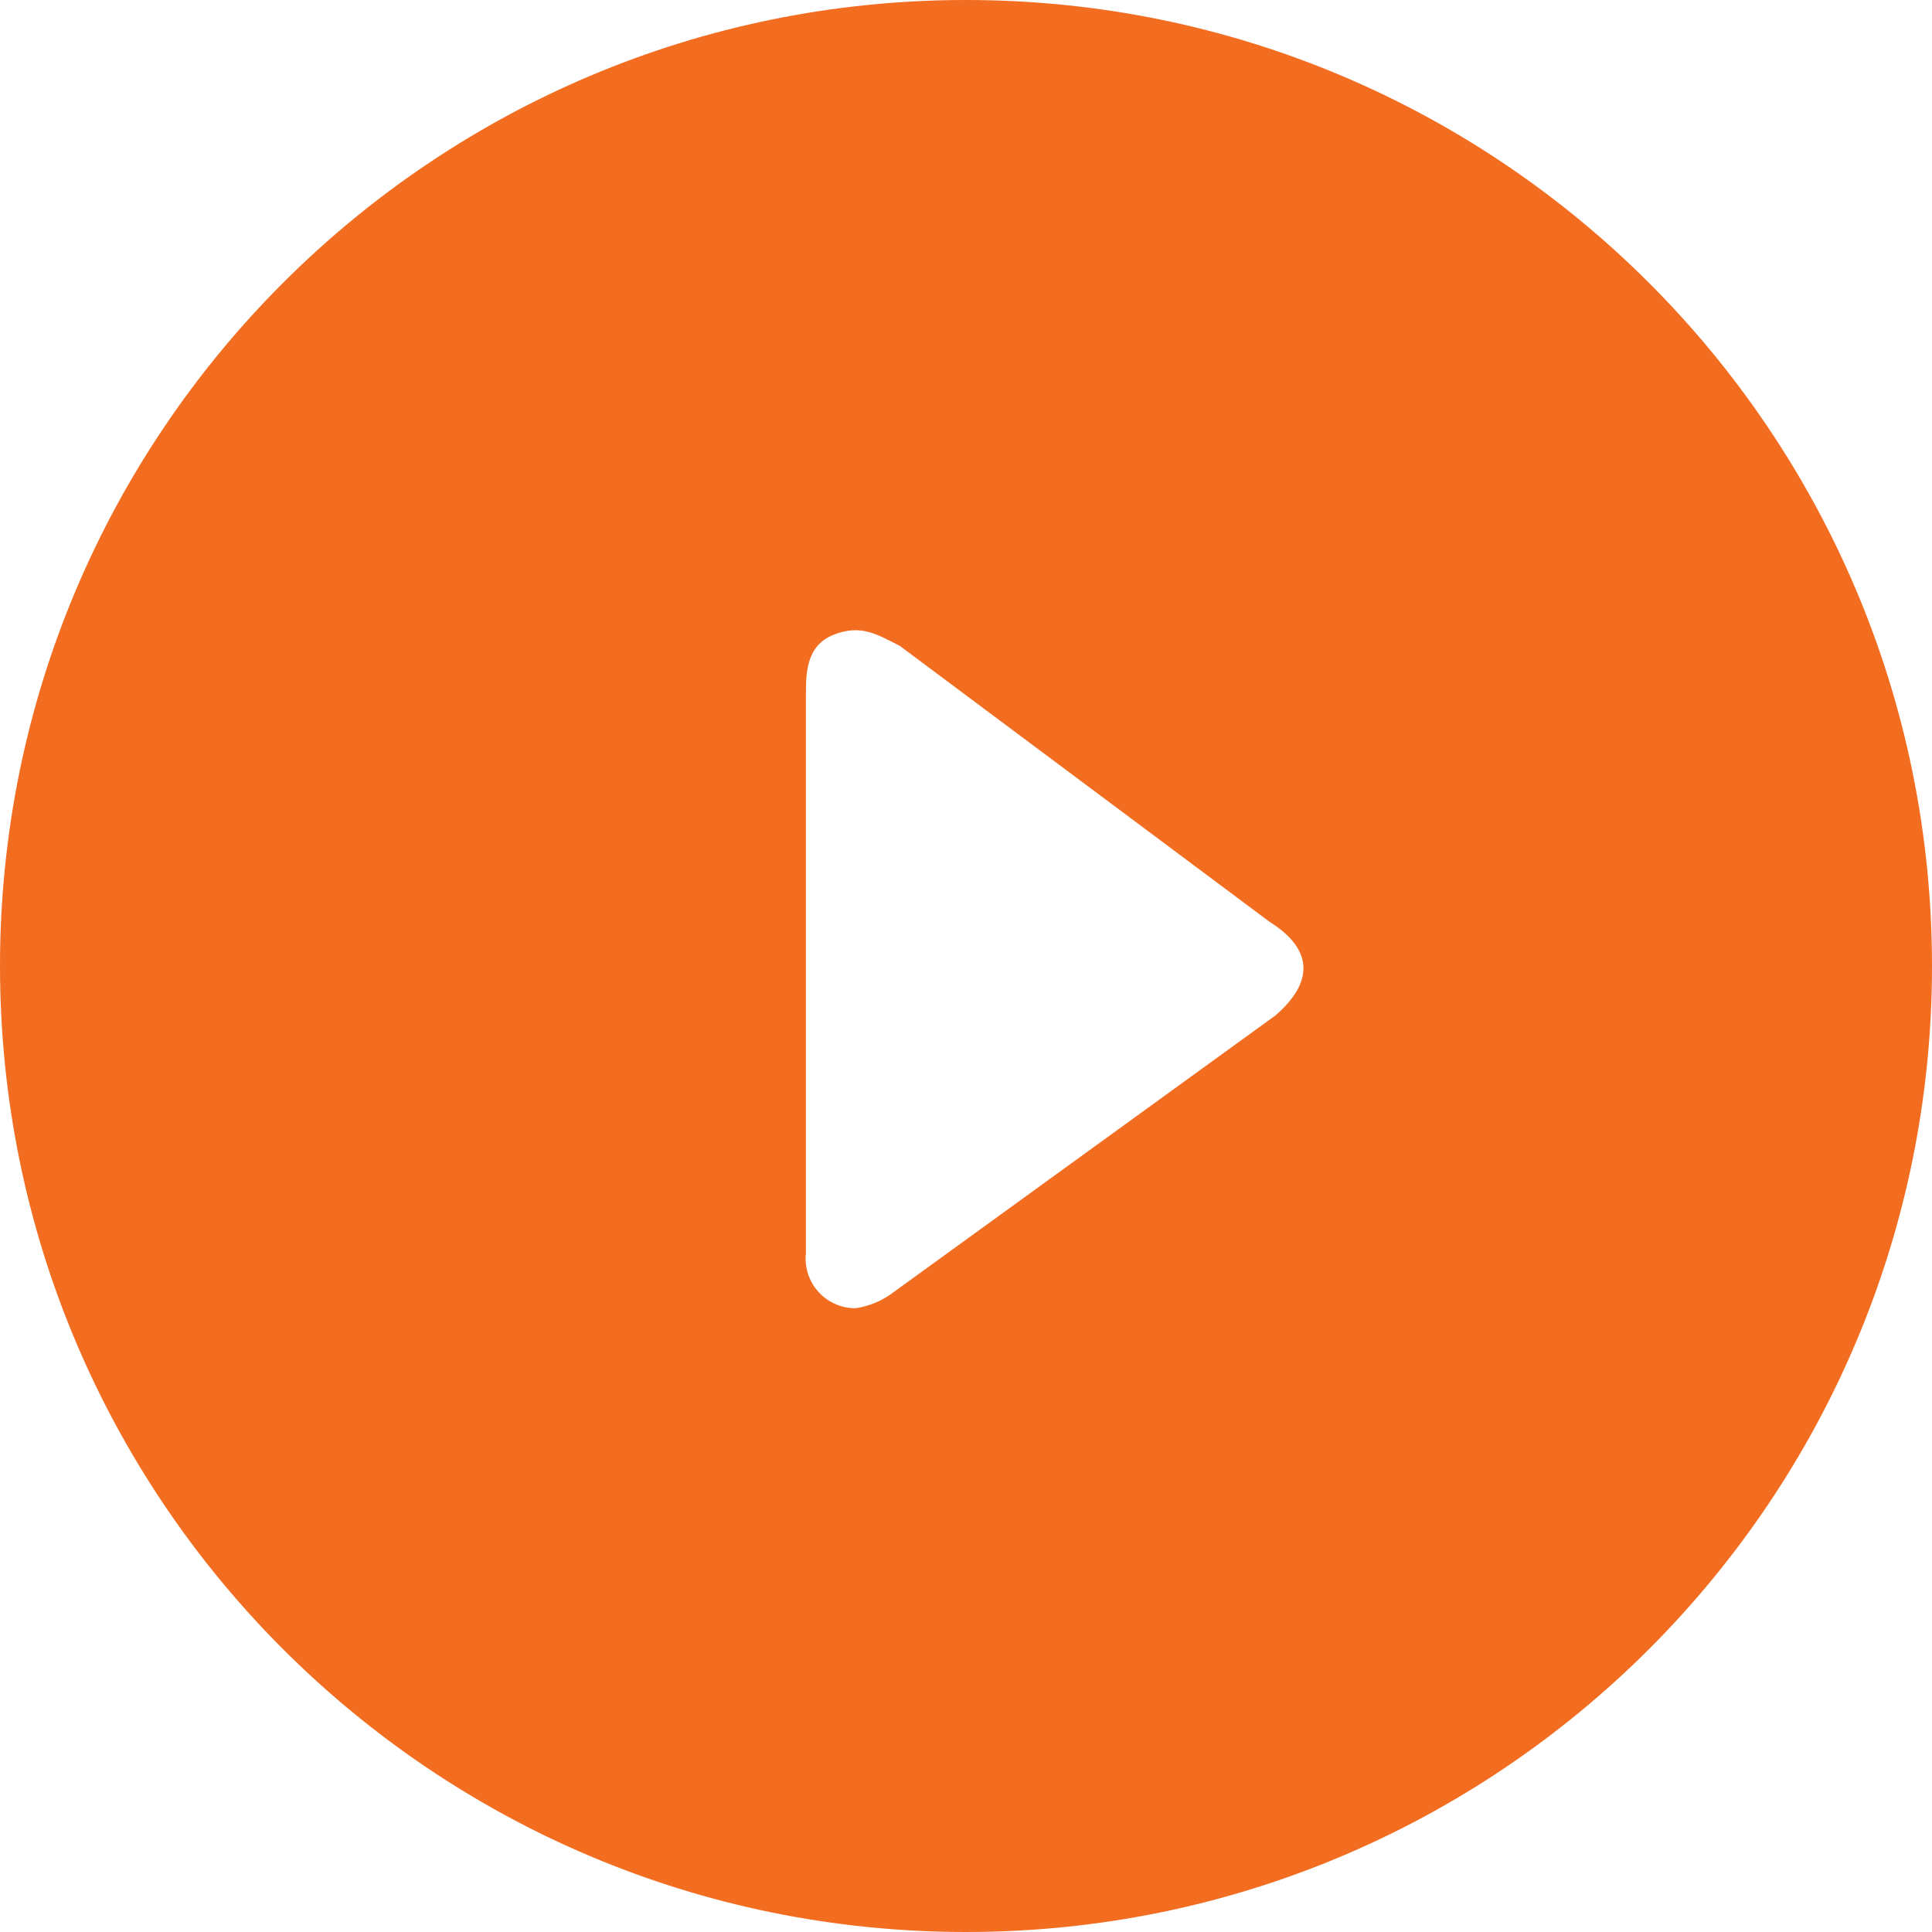
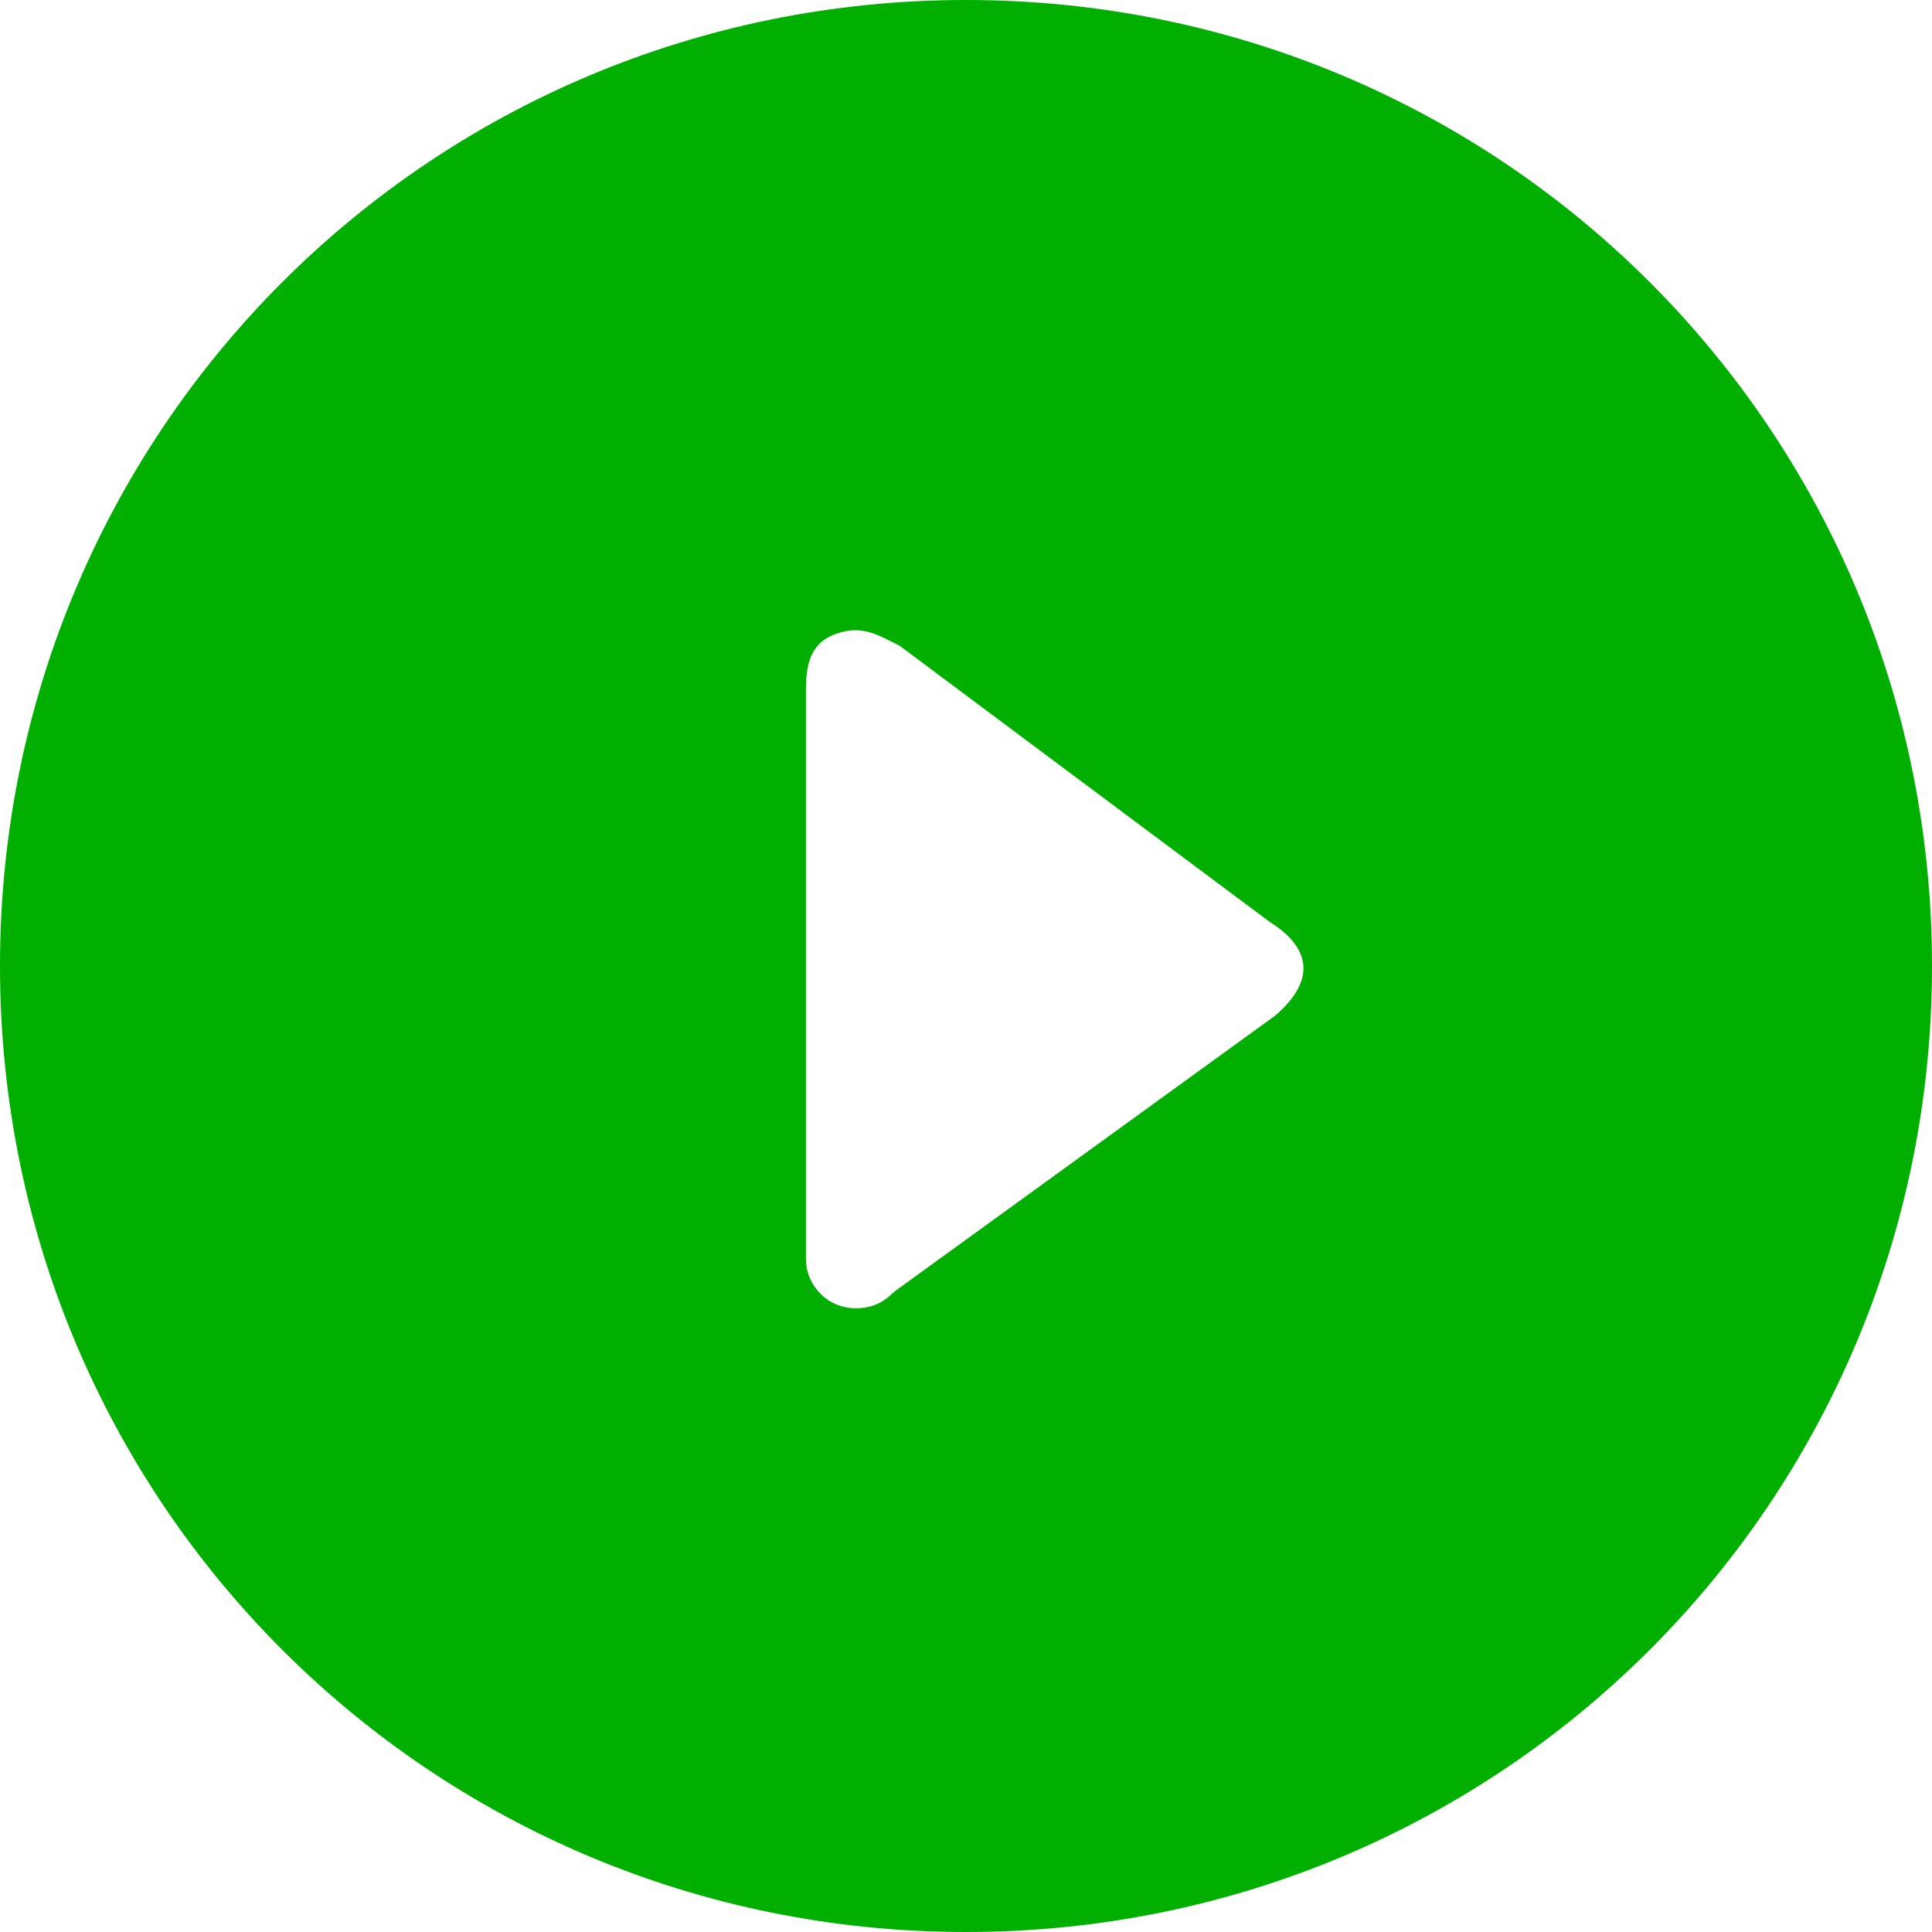
- <svg xmlns="http://www.w3.org/2000/svg" viewBox="0 0 35 35">
-   <path d="M23.1,18.4l-6.9,5a1.5,1.5,0,0,1-.7.3.9.9,0,0,1-.9-1V12.6c0-.4,0-.9.5-1.1s.8,0,1.2.2l6.7,5C23.8,17.2,23.8,17.8,23.1,18.4ZM17.5,0A17.5,17.5,0,1,0,35,17.5,17.5,17.5,0,0,0,17.5,0Z" fill="#f36d21" />
+ <svg xmlns="http://www.w3.org/2000/svg" version="1.1" id="Capa_1" x="0px" y="0px" viewBox="0 0 35 35" style="enable-background:new 0 0 35 35;" xml:space="preserve">
+   <style type="text/css">
+ 	.st0{fill:#00AF00;}
+ </style>
+   <path class="st0" d="M23.1,18.4l-6.9,5c-0.2,0.2-0.4,0.3-0.7,0.3c-0.5,0-0.9-0.4-0.9-0.9c0,0,0-0.1,0-0.1V12.6c0-0.4,0-0.9,0.5-1.1  s0.8,0,1.2,0.2l6.7,5C23.8,17.2,23.8,17.8,23.1,18.4z M17.5,0C7.8,0,0,7.8,0,17.5S7.8,35,17.5,35S35,27.2,35,17.5S27.2,0,17.5,0z" />
</svg>
